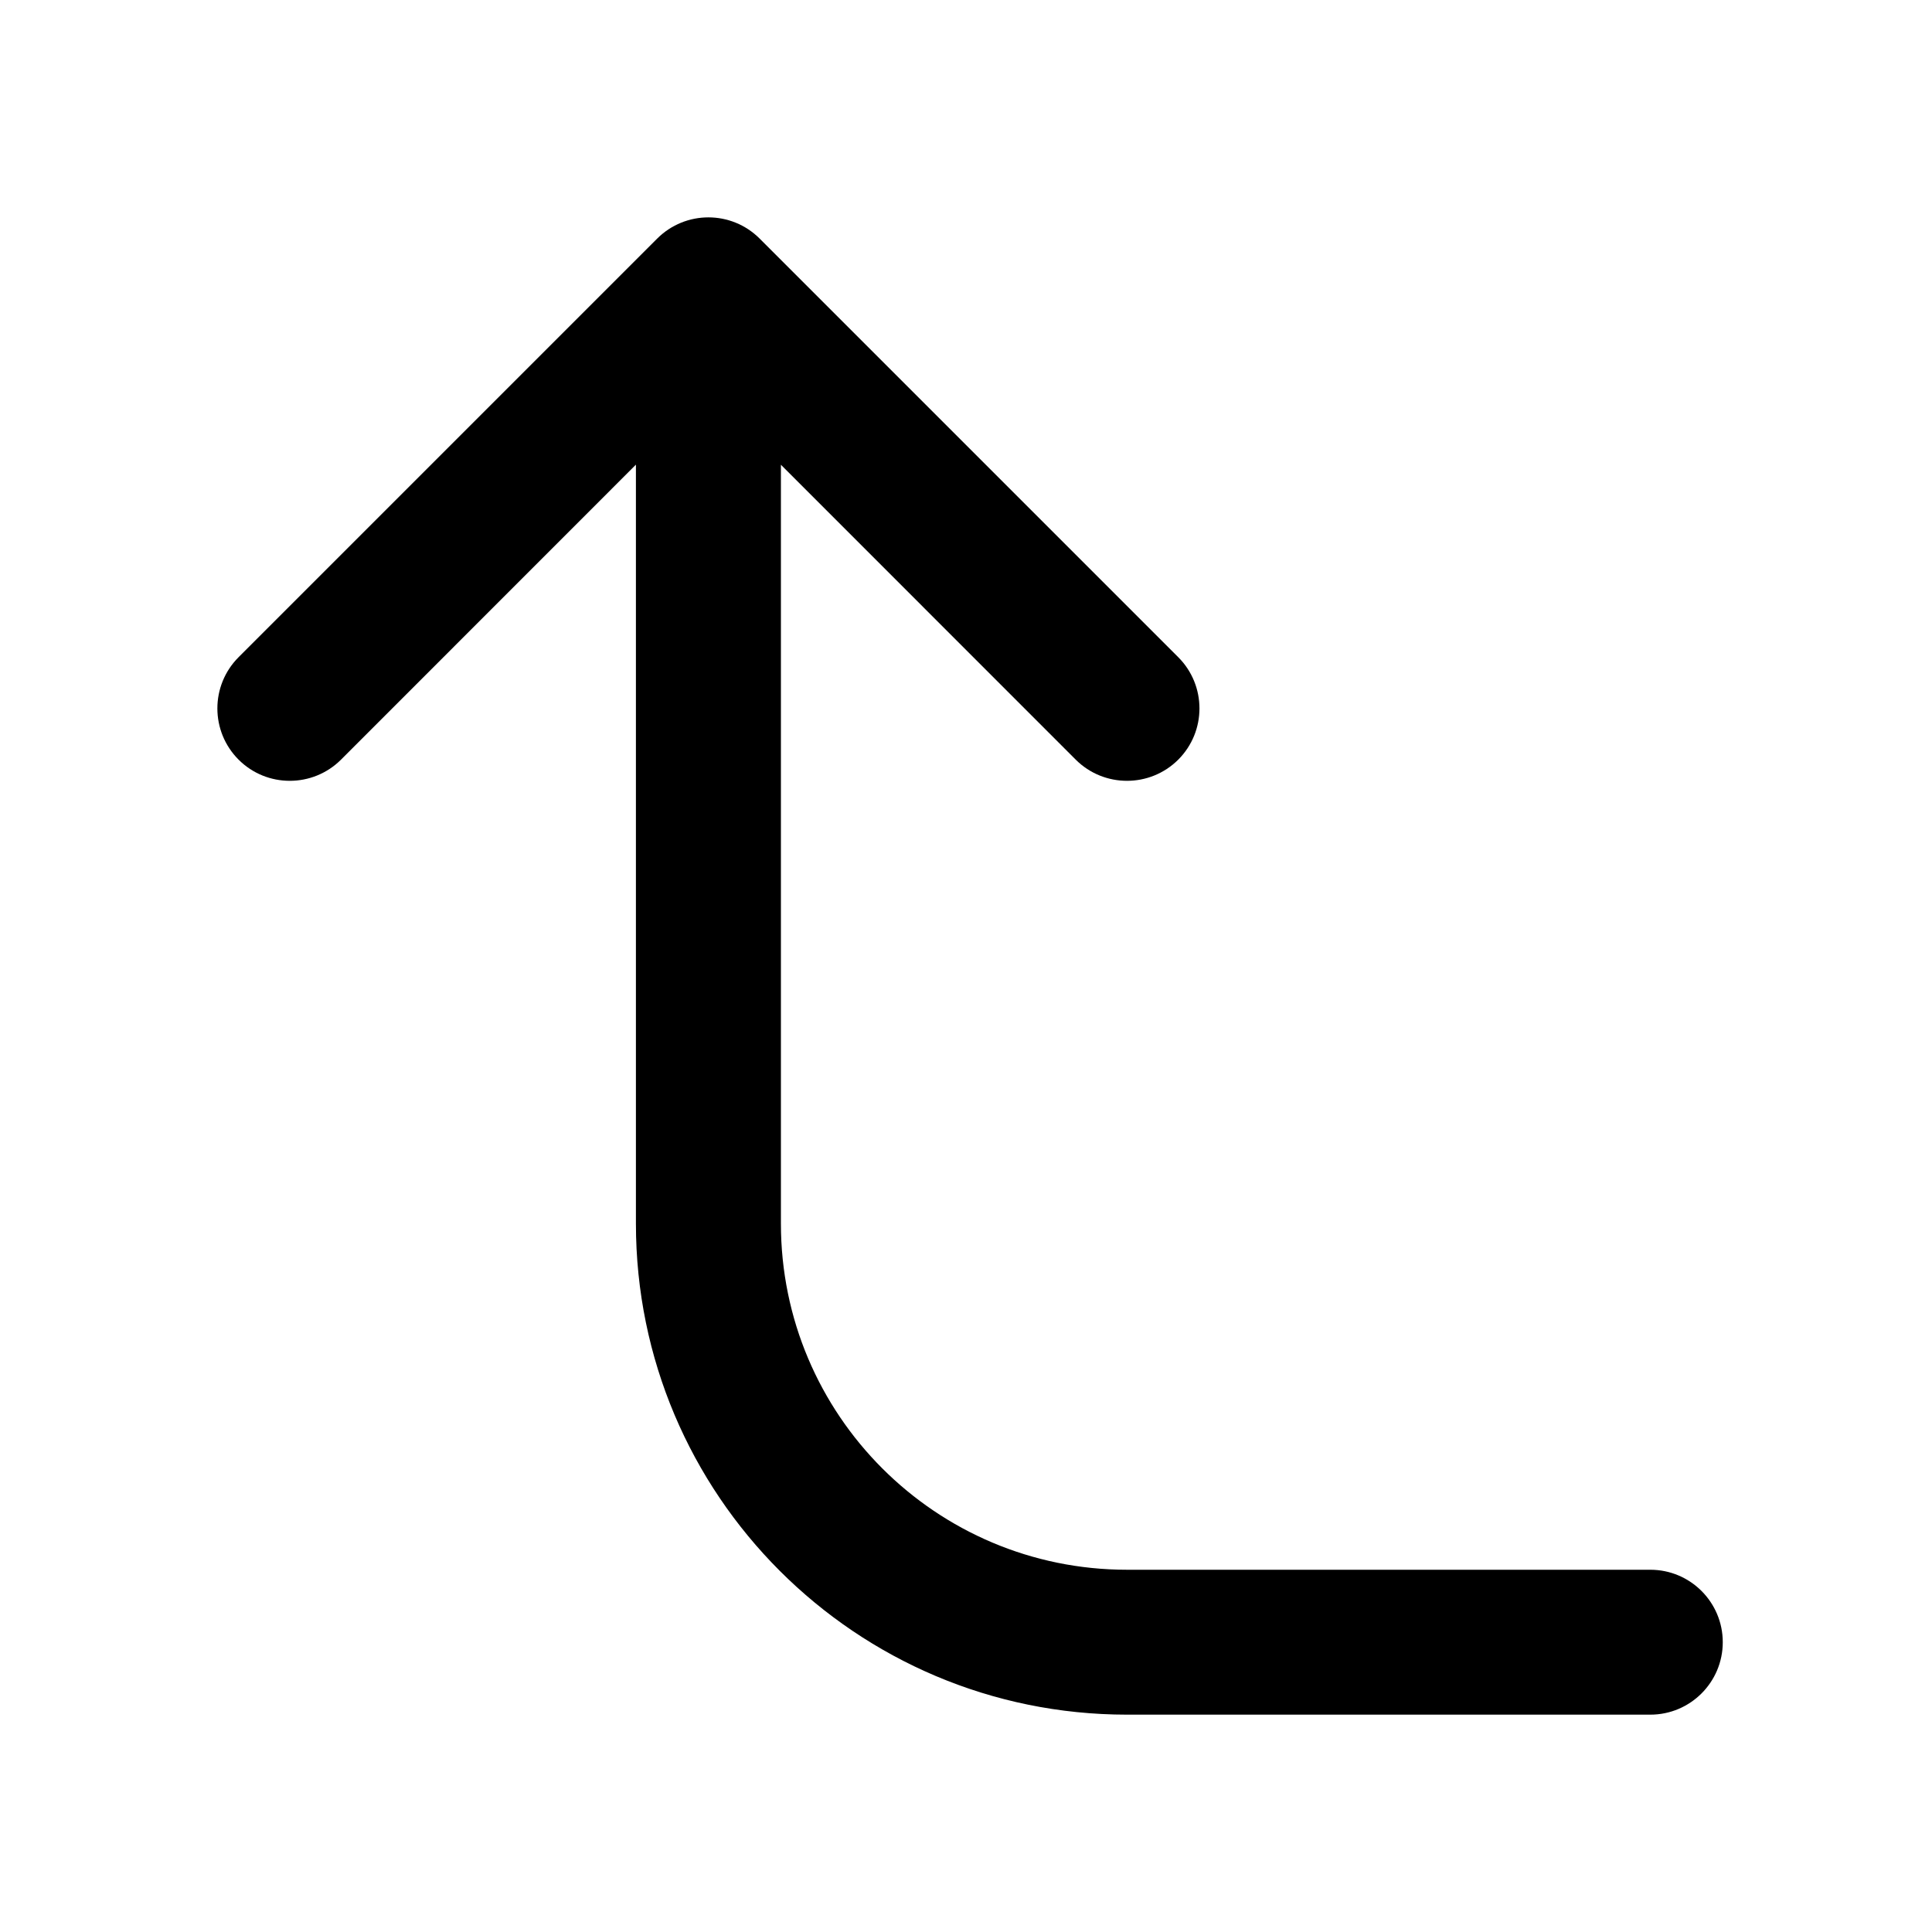
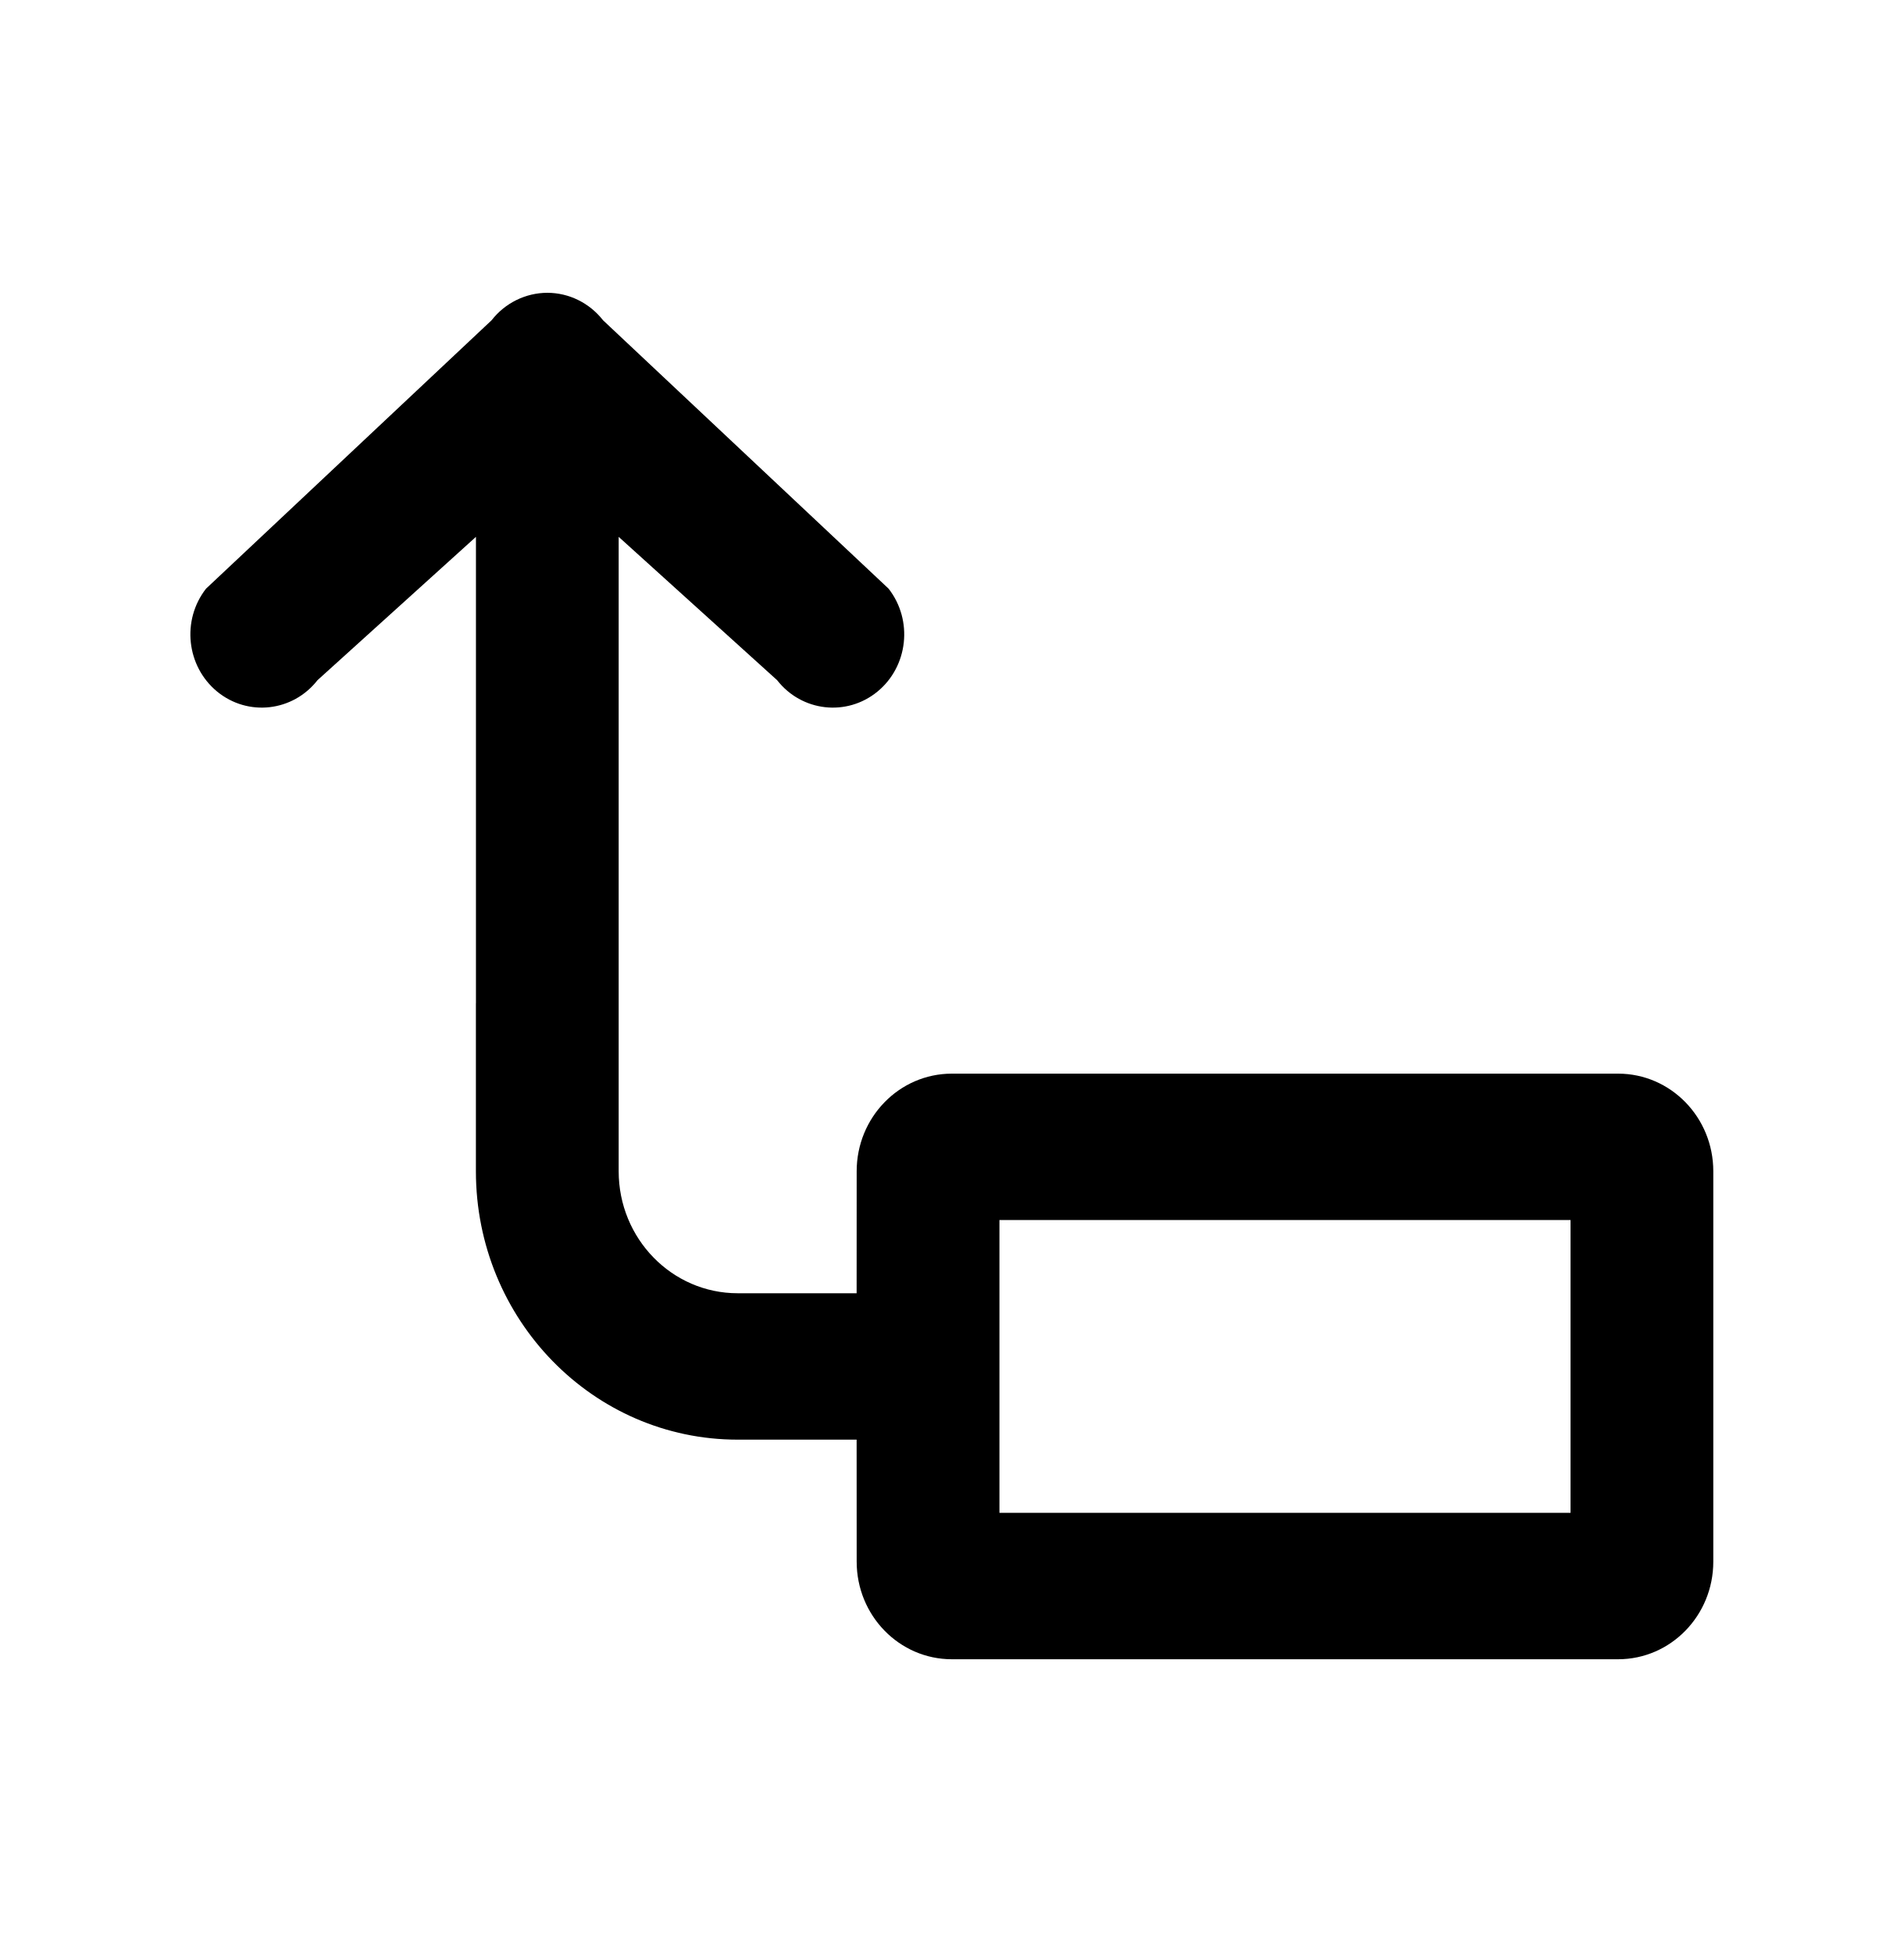
- <svg xmlns="http://www.w3.org/2000/svg" width="20" height="20" viewBox="0 0 20 20" fill="none">
-   <path fill-rule="evenodd" clip-rule="evenodd" d="M17.084 17.75C17.498 17.75 17.834 17.414 17.834 17C17.834 16.586 17.498 16.25 17.084 16.25H11.667C9.688 16.25 8.084 14.646 8.084 12.667V4.811L11.136 7.864C11.429 8.156 11.904 8.156 12.197 7.864C12.49 7.571 12.49 7.096 12.197 6.803L7.864 2.47C7.571 2.177 7.096 2.177 6.803 2.47L2.47 6.803C2.177 7.096 2.177 7.571 2.47 7.864C2.762 8.156 3.237 8.156 3.53 7.864L6.583 4.81V12.667C6.583 15.474 8.859 17.75 11.667 17.75H17.084Z" fill="currentColor" />
+ <svg xmlns="http://www.w3.org/2000/svg" width="39" height="40" viewBox="0 0 39 40" fill="none">
+   <path fill-rule="evenodd" clip-rule="evenodd" d="M17.55 29.501C17.55 29.501 17.234 29.501 17.063 29.501H15.113C12.151 29.501 9.75 27.039 9.75 24.001V20.569L9.751 20.549V11.001L6.505 13.938C6 14.584 5.08 14.689 4.449 14.172C3.819 13.654 3.716 12.71 4.221 12.063L10.071 6.563C10.348 6.208 10.769 6.001 11.213 6C11.657 6 12.077 6.208 12.355 6.563L18.205 12.063C18.709 12.71 18.607 13.654 17.977 14.172C17.346 14.689 16.425 14.584 15.921 13.938L12.675 11.001V24.001C12.675 25.382 13.767 26.501 15.113 26.501H17.063C17.234 26.501 17.55 26.501 17.55 26.501L17.551 24.001C17.551 22.896 18.424 22.001 19.501 22.001H33.151C34.228 22.001 35.101 22.896 35.101 24.001V32.001C35.101 33.106 34.228 34.001 33.151 34.001H19.501C18.424 34.001 17.551 33.106 17.551 32.001L17.55 29.501ZM20.476 25.001H32.176V31.001H20.476V25.001Z" fill="currentColor" />
</svg>
